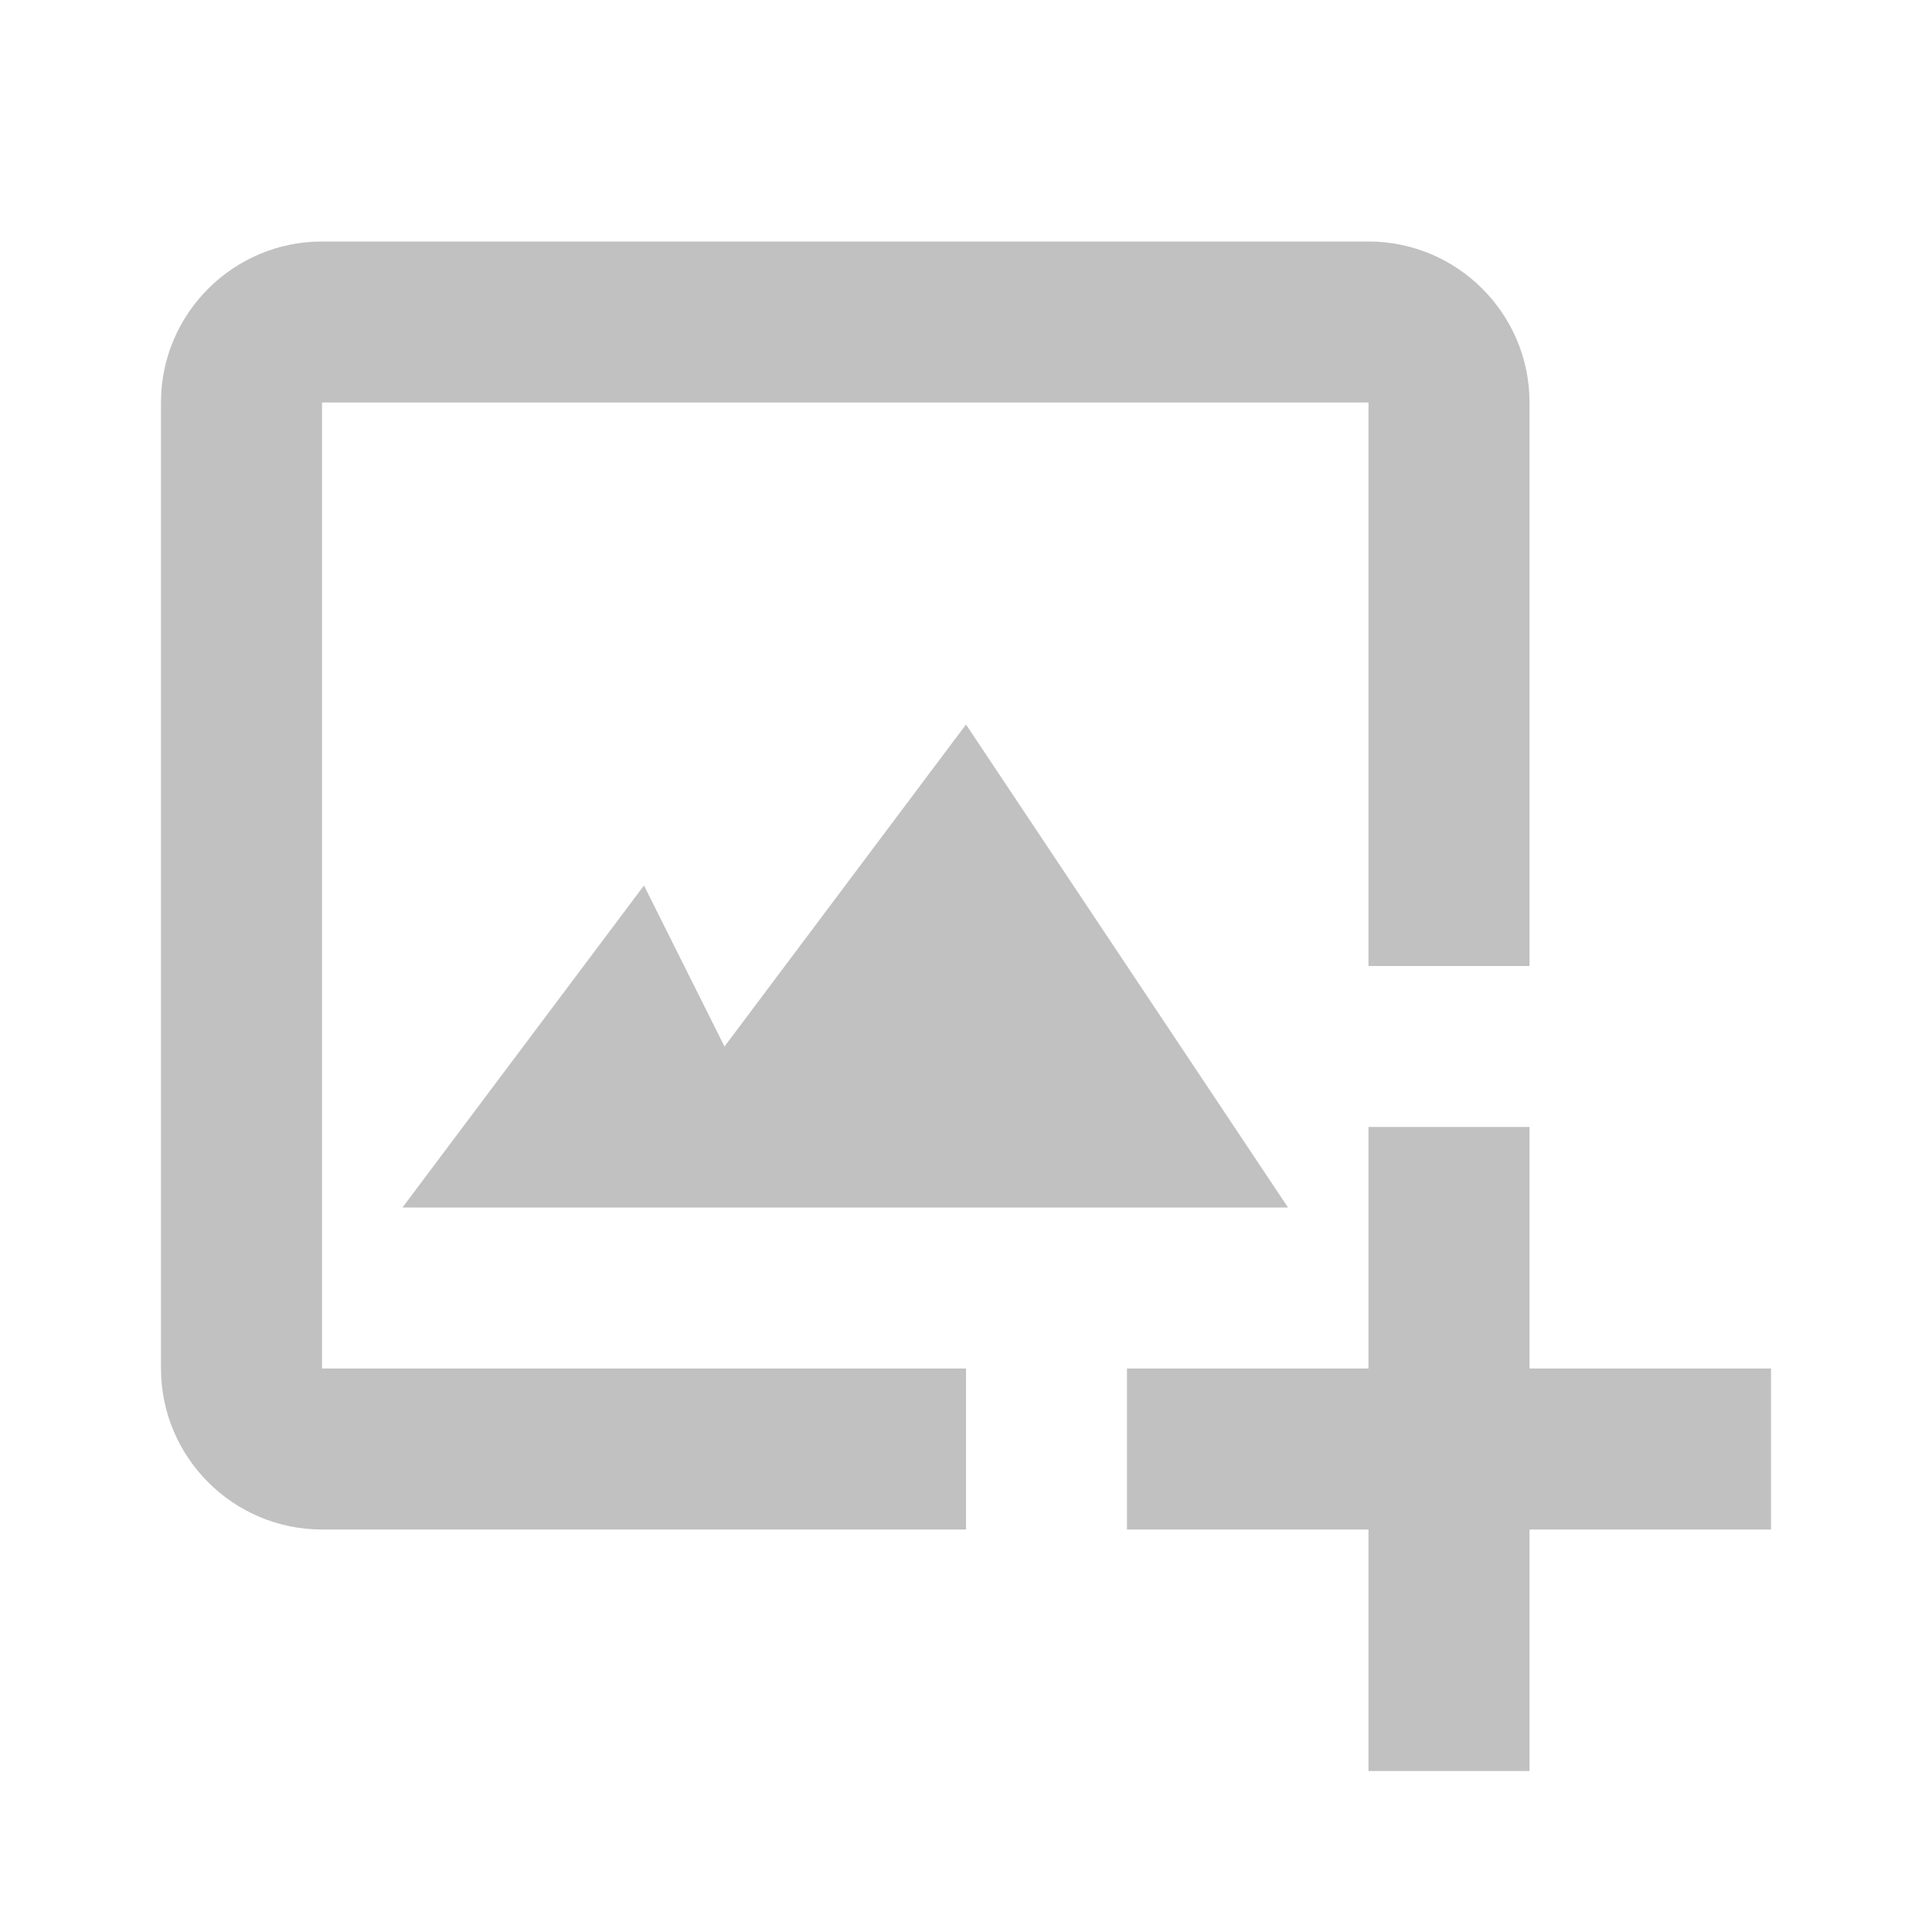
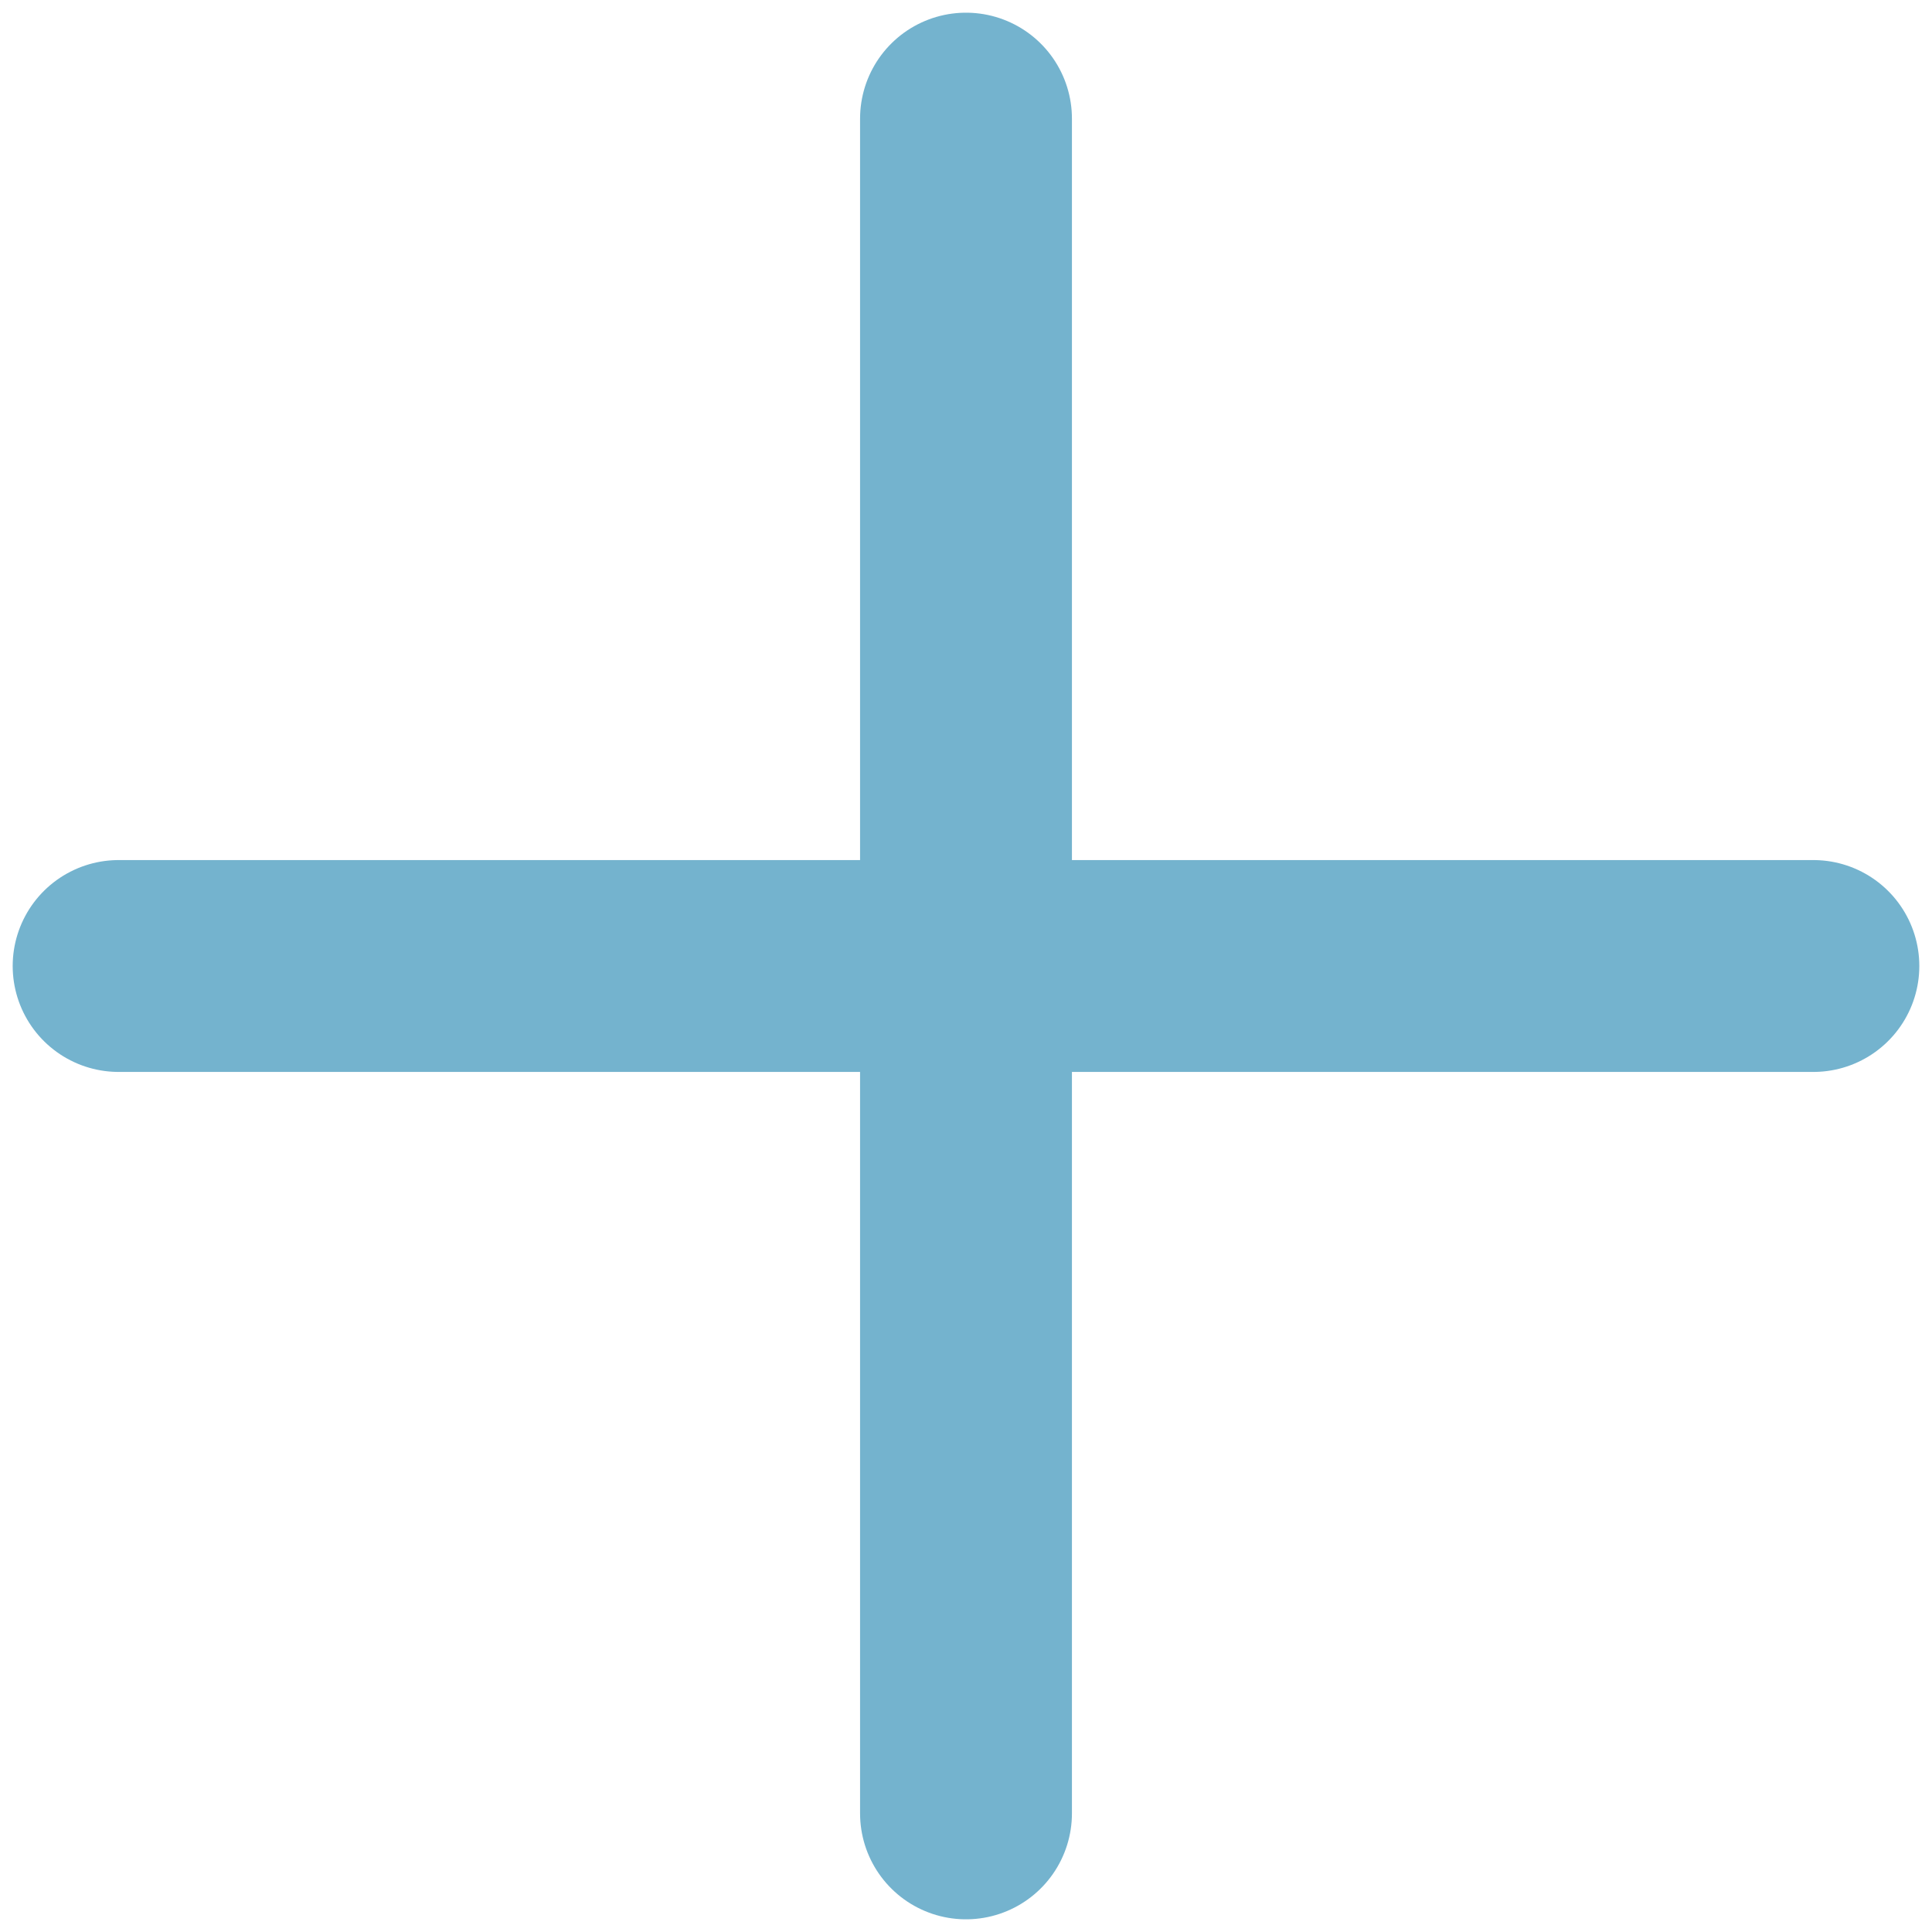
- <svg xmlns="http://www.w3.org/2000/svg" width="25" height="25" viewBox="0 0 25 25" fill="none">
-   <path d="M4.167 5.208H17.708V12.5H19.792V5.208C19.792 4.059 18.857 3.125 17.708 3.125H4.167C3.018 3.125 2.083 4.059 2.083 5.208V17.708C2.083 18.857 3.018 19.792 4.167 19.792H12.5V17.708H4.167V5.208Z" fill="#C1C1C1" />
-   <path d="M8.333 11.458L5.208 15.625H16.667L12.5 9.375L9.375 13.542L8.333 11.458Z" fill="#C1C1C1" />
-   <path d="M19.792 14.583H17.708V17.708H14.583V19.792H17.708V22.917H19.792V19.792H22.917V17.708H19.792V14.583Z" fill="#C1C1C1" />
+ <svg xmlns="http://www.w3.org/2000/svg" width="38" height="38" viewBox="0 0 38 38" fill="none">
+   <path d="M19 35.667V19M19 19V2.333M19 19H35.667M19 19H2.333" stroke="#74B3CE" stroke-width="4.167" stroke-linecap="round" />
</svg>
